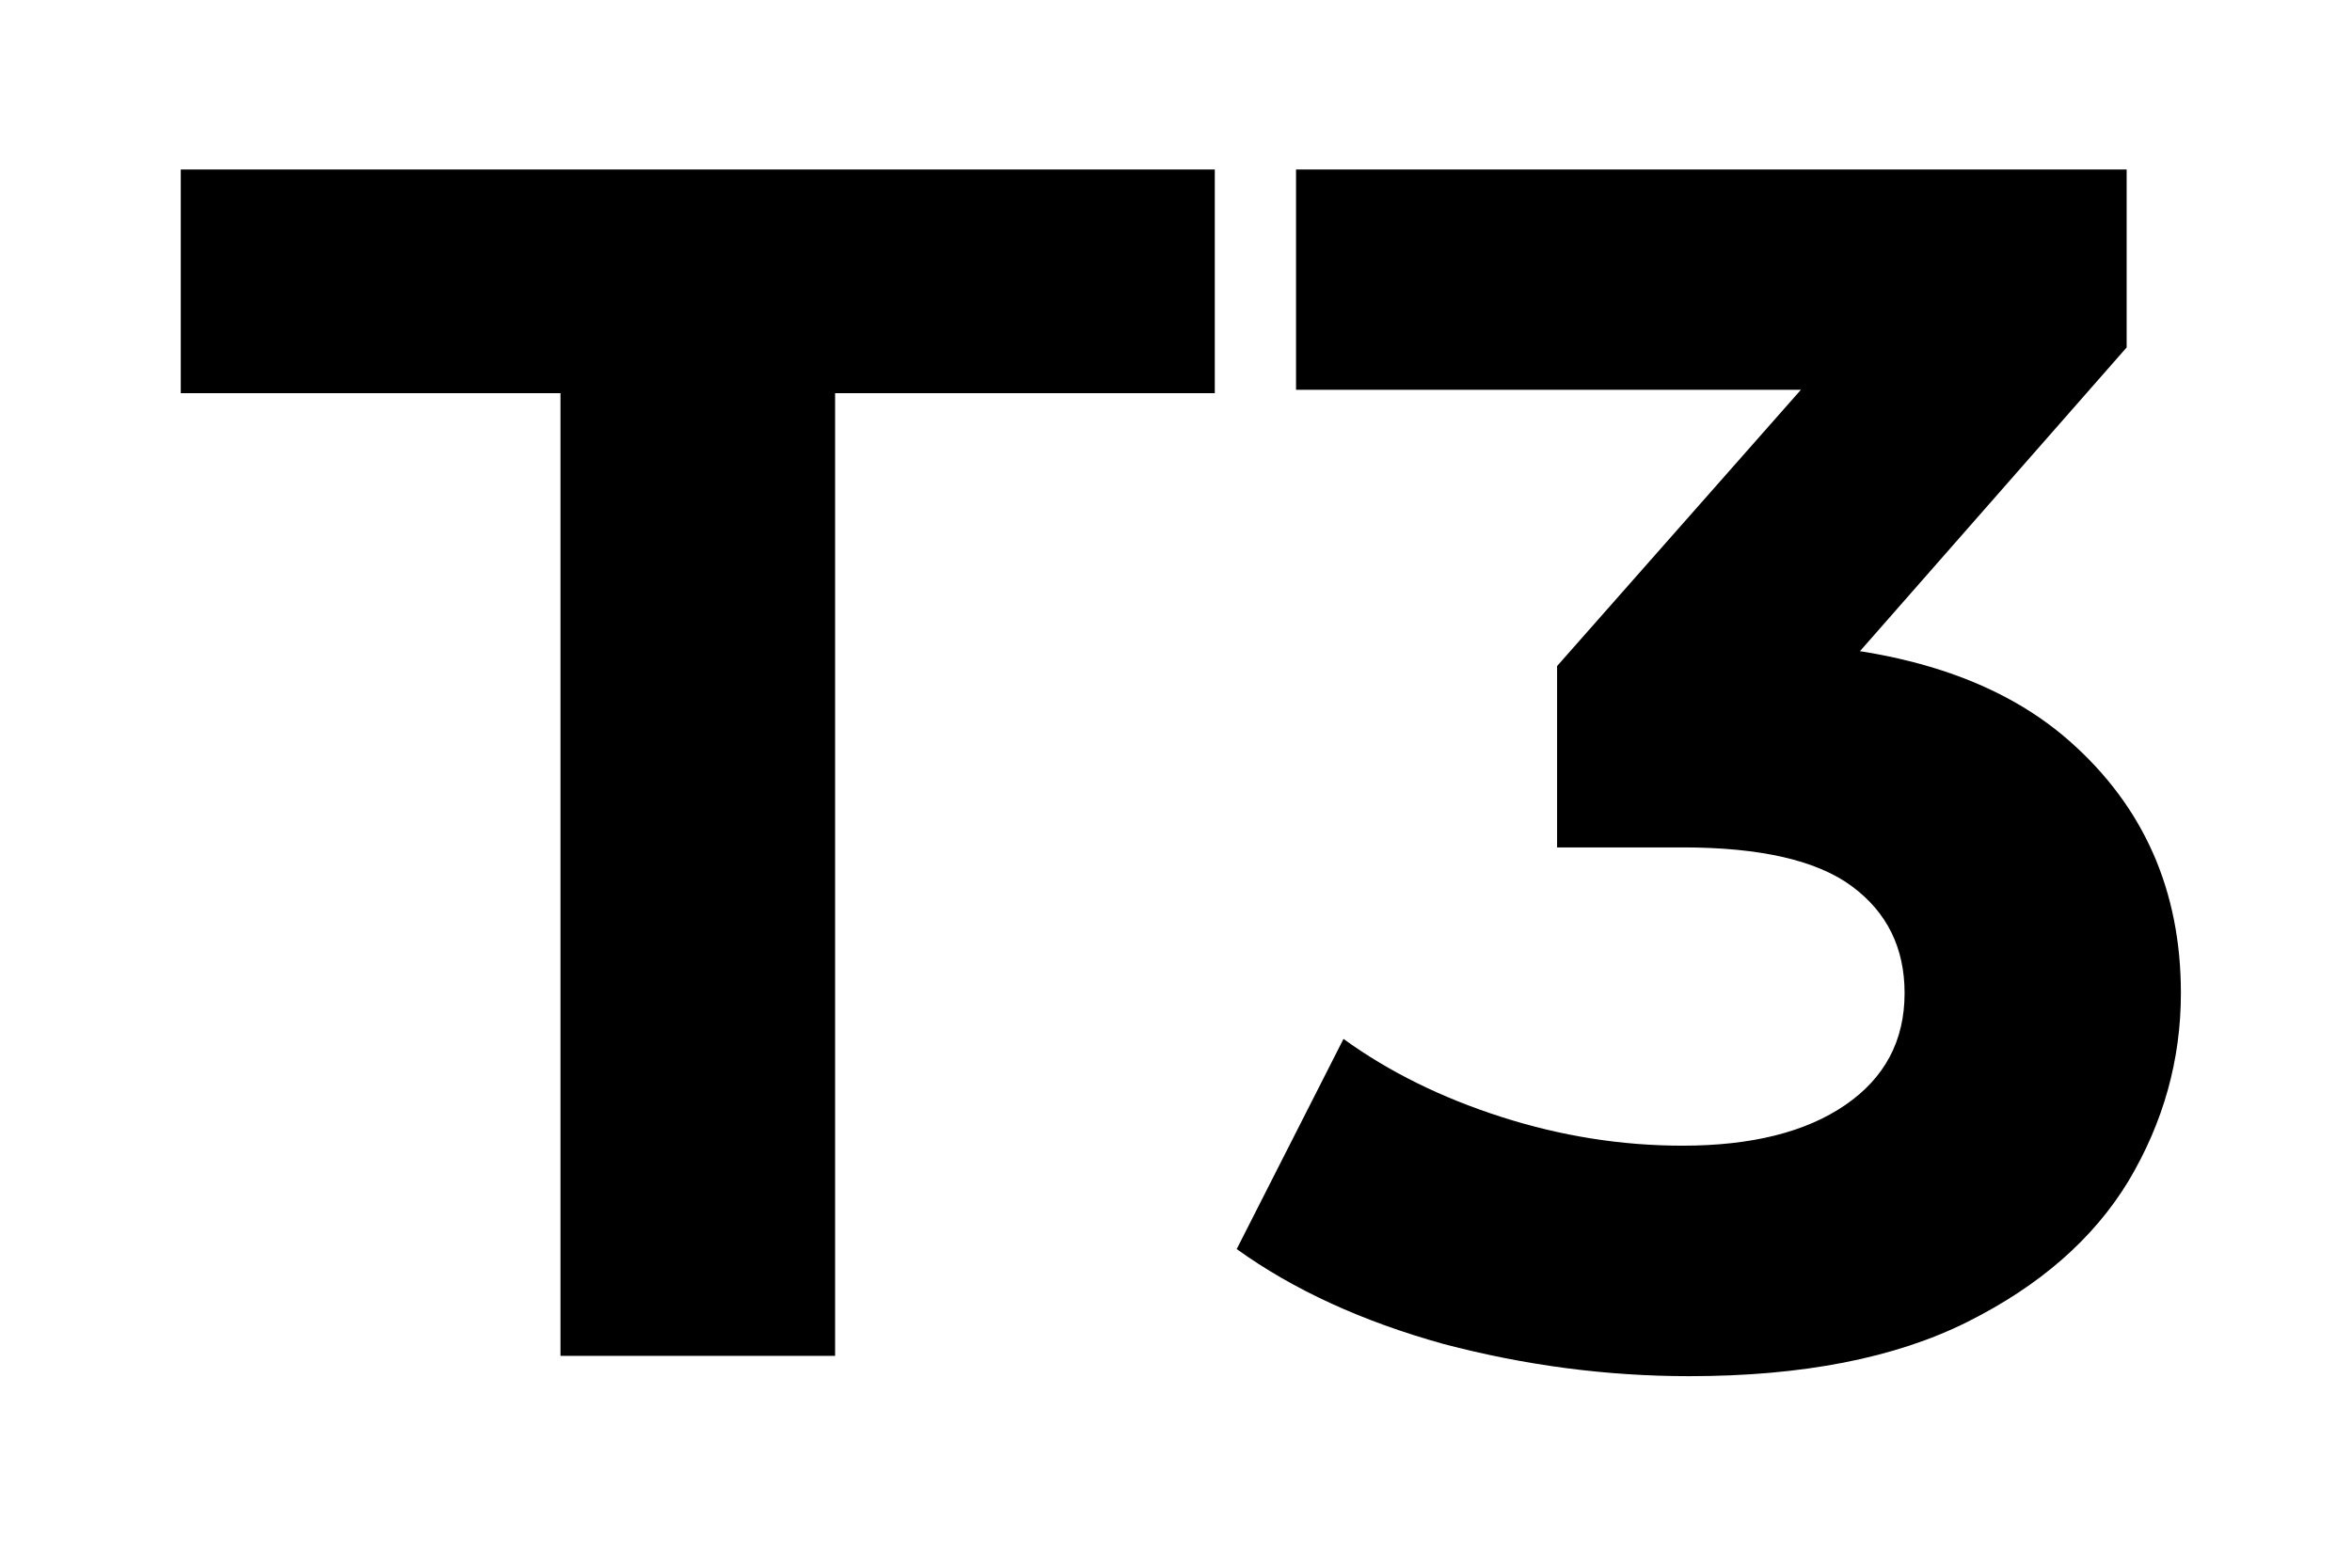
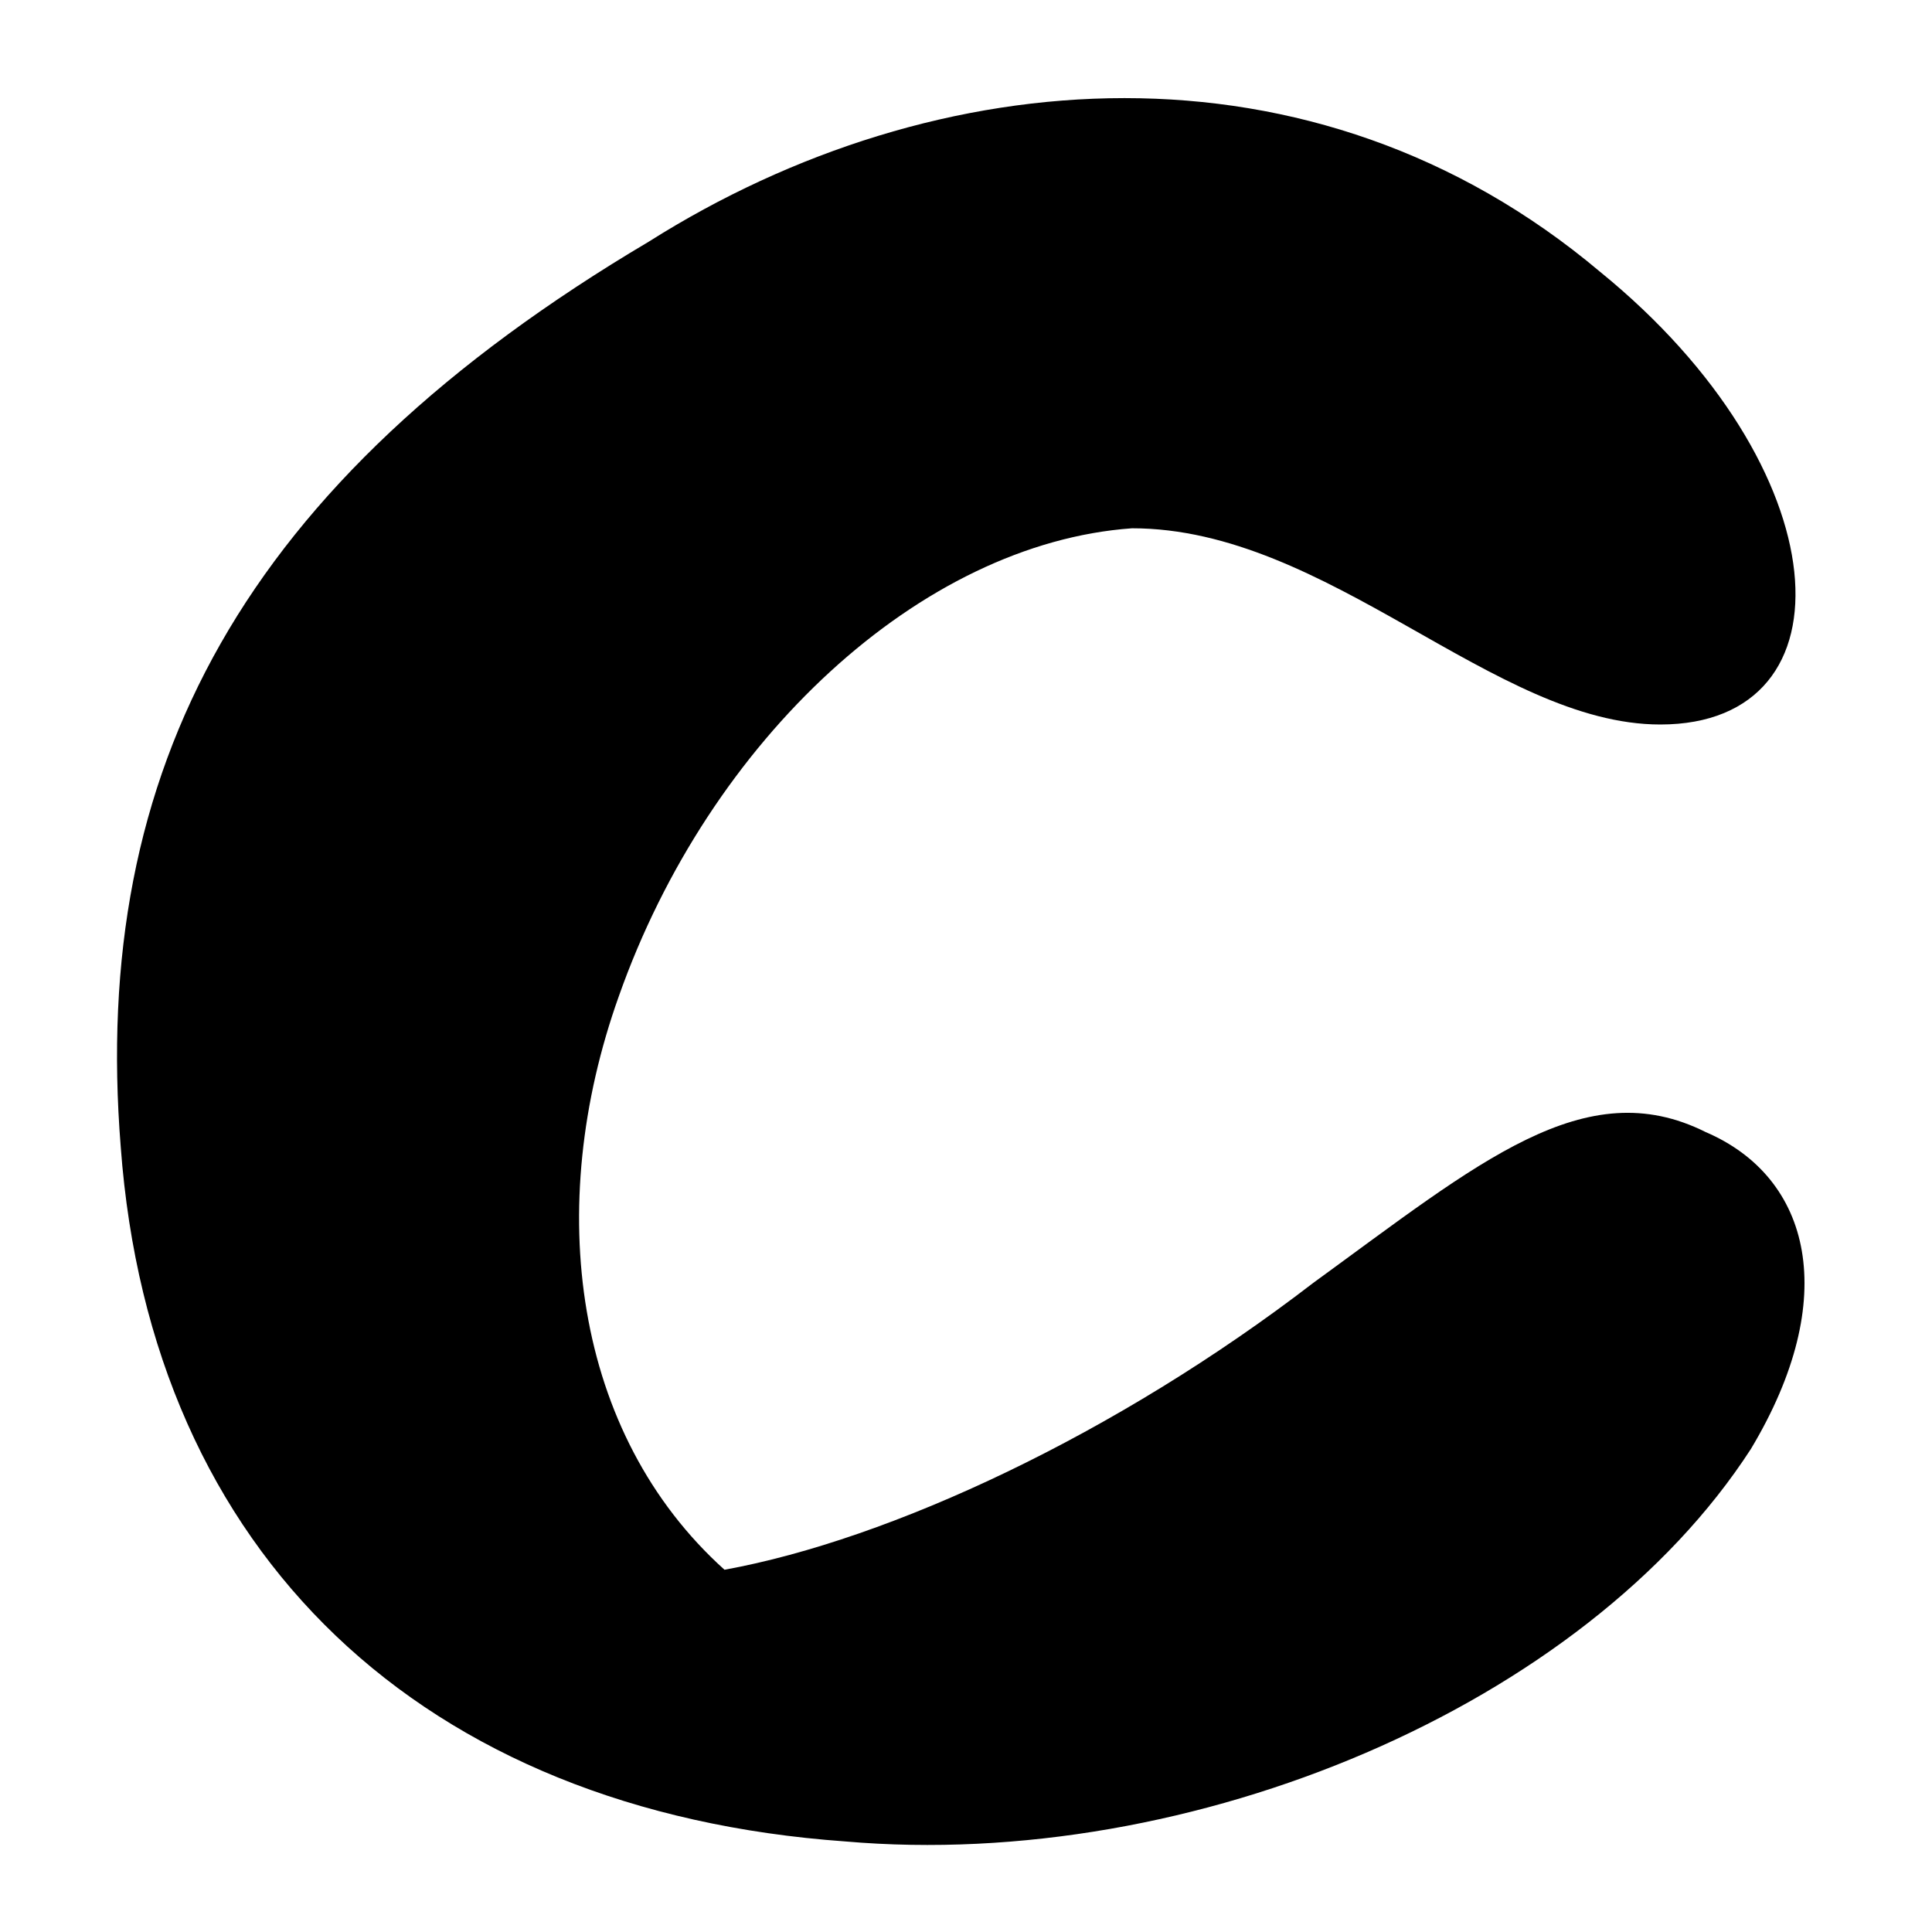
- <svg xmlns="http://www.w3.org/2000/svg" width="111" height="74" viewBox="7 29 111 74" fill="none">
-   <path d="M33.451 93V47.56H15.531V37H64.331V47.56H46.411V93H33.451ZM86.725 93.96C82.832 93.96 78.965 93.453 75.125 92.44C71.285 91.373 68.032 89.88 65.365 87.96L70.405 78.04C72.539 79.587 75.019 80.813 77.845 81.72C80.672 82.627 83.525 83.08 86.405 83.08C89.659 83.08 92.219 82.44 94.085 81.16C95.952 79.88 96.885 78.12 96.885 75.88C96.885 73.747 96.059 72.067 94.405 70.84C92.752 69.613 90.085 69 86.405 69H80.485V60.44L96.085 42.76L97.525 47.4H68.165V37H107.365V45.4L91.845 63.08L85.285 59.32H89.045C95.925 59.32 101.125 60.867 104.645 63.96C108.165 67.053 109.925 71.027 109.925 75.88C109.925 79.027 109.099 81.987 107.445 84.76C105.792 87.48 103.259 89.693 99.845 91.4C96.432 93.107 92.059 93.96 86.725 93.96Z" fill="black" />
+ <svg xmlns="http://www.w3.org/2000/svg" width="128" height="128" viewBox="0 0 128 128">
+   <path fill="#000000" d="M106 18C87 2 62 4 43 16C16 32 6 51 8 76C10 103 28 120 56 122C79 124 105 113 116 96C122 86 120 78 113 75C105 71 98 77 87 85C74 95 59 102 48 104C38 95 36 80 41 66C47 49 61 36 75 35C88 35 99 48 110 48C123 48 122 31 106 18Z" />
</svg>
